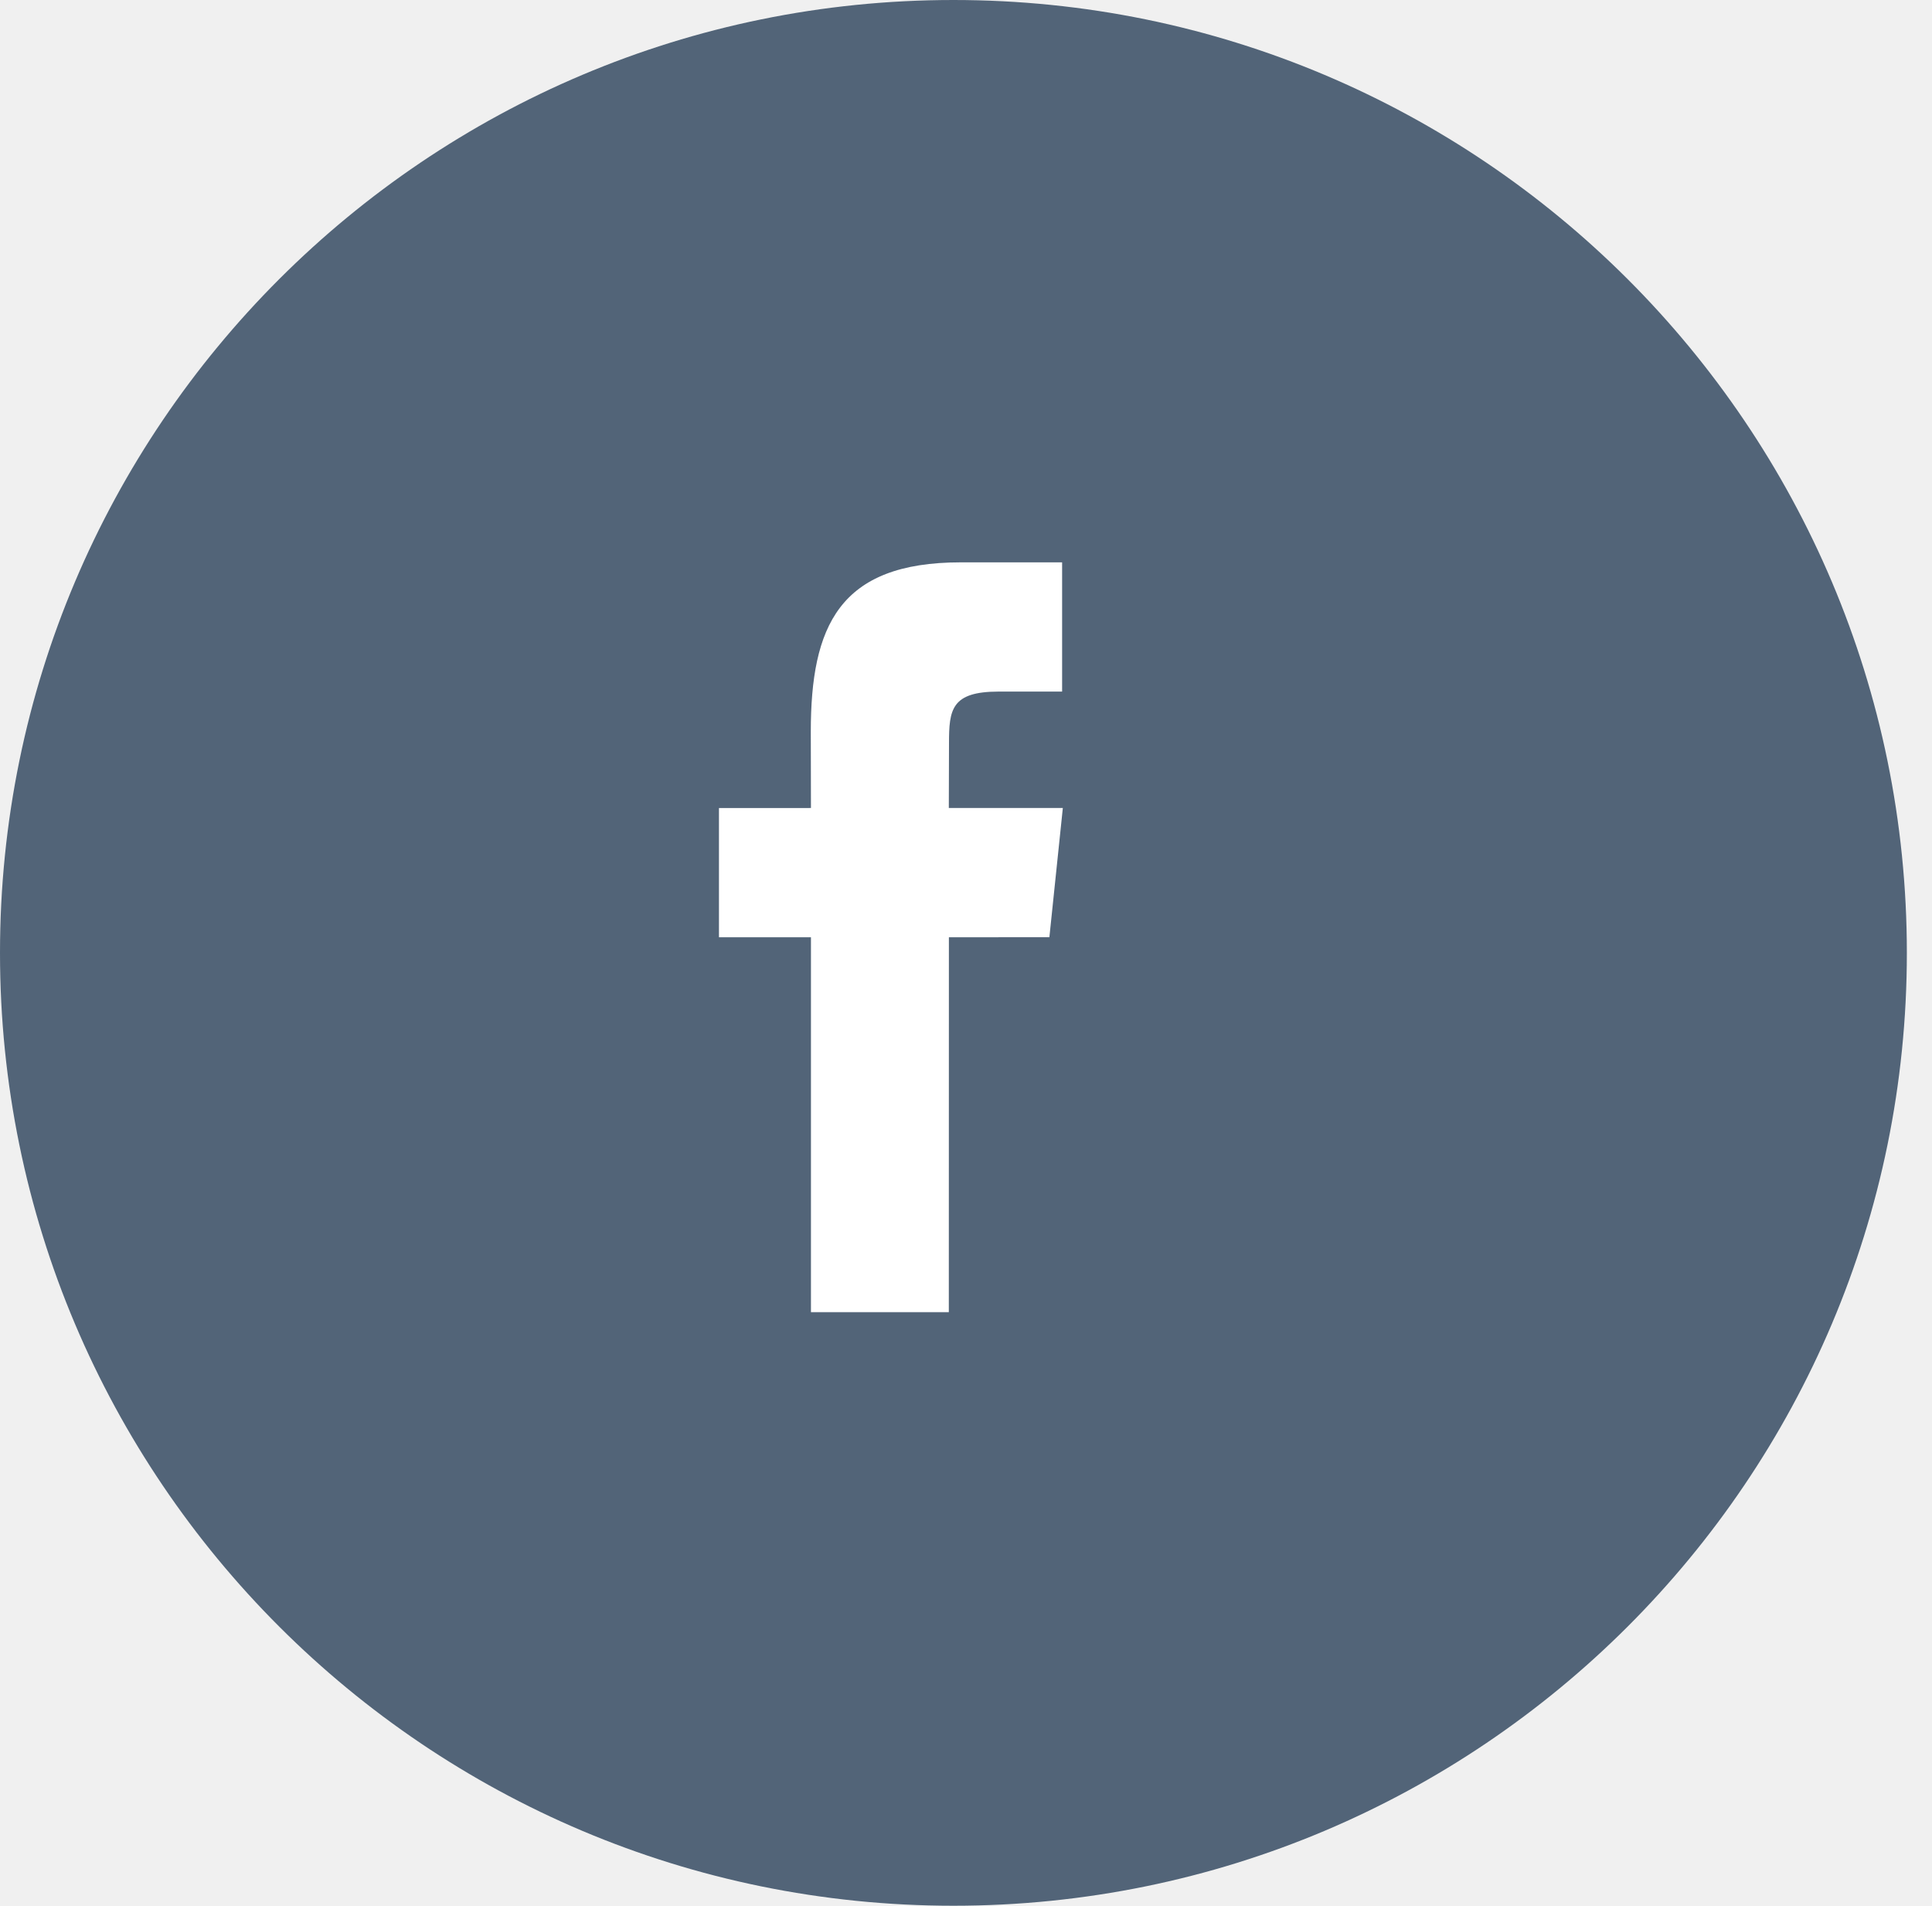
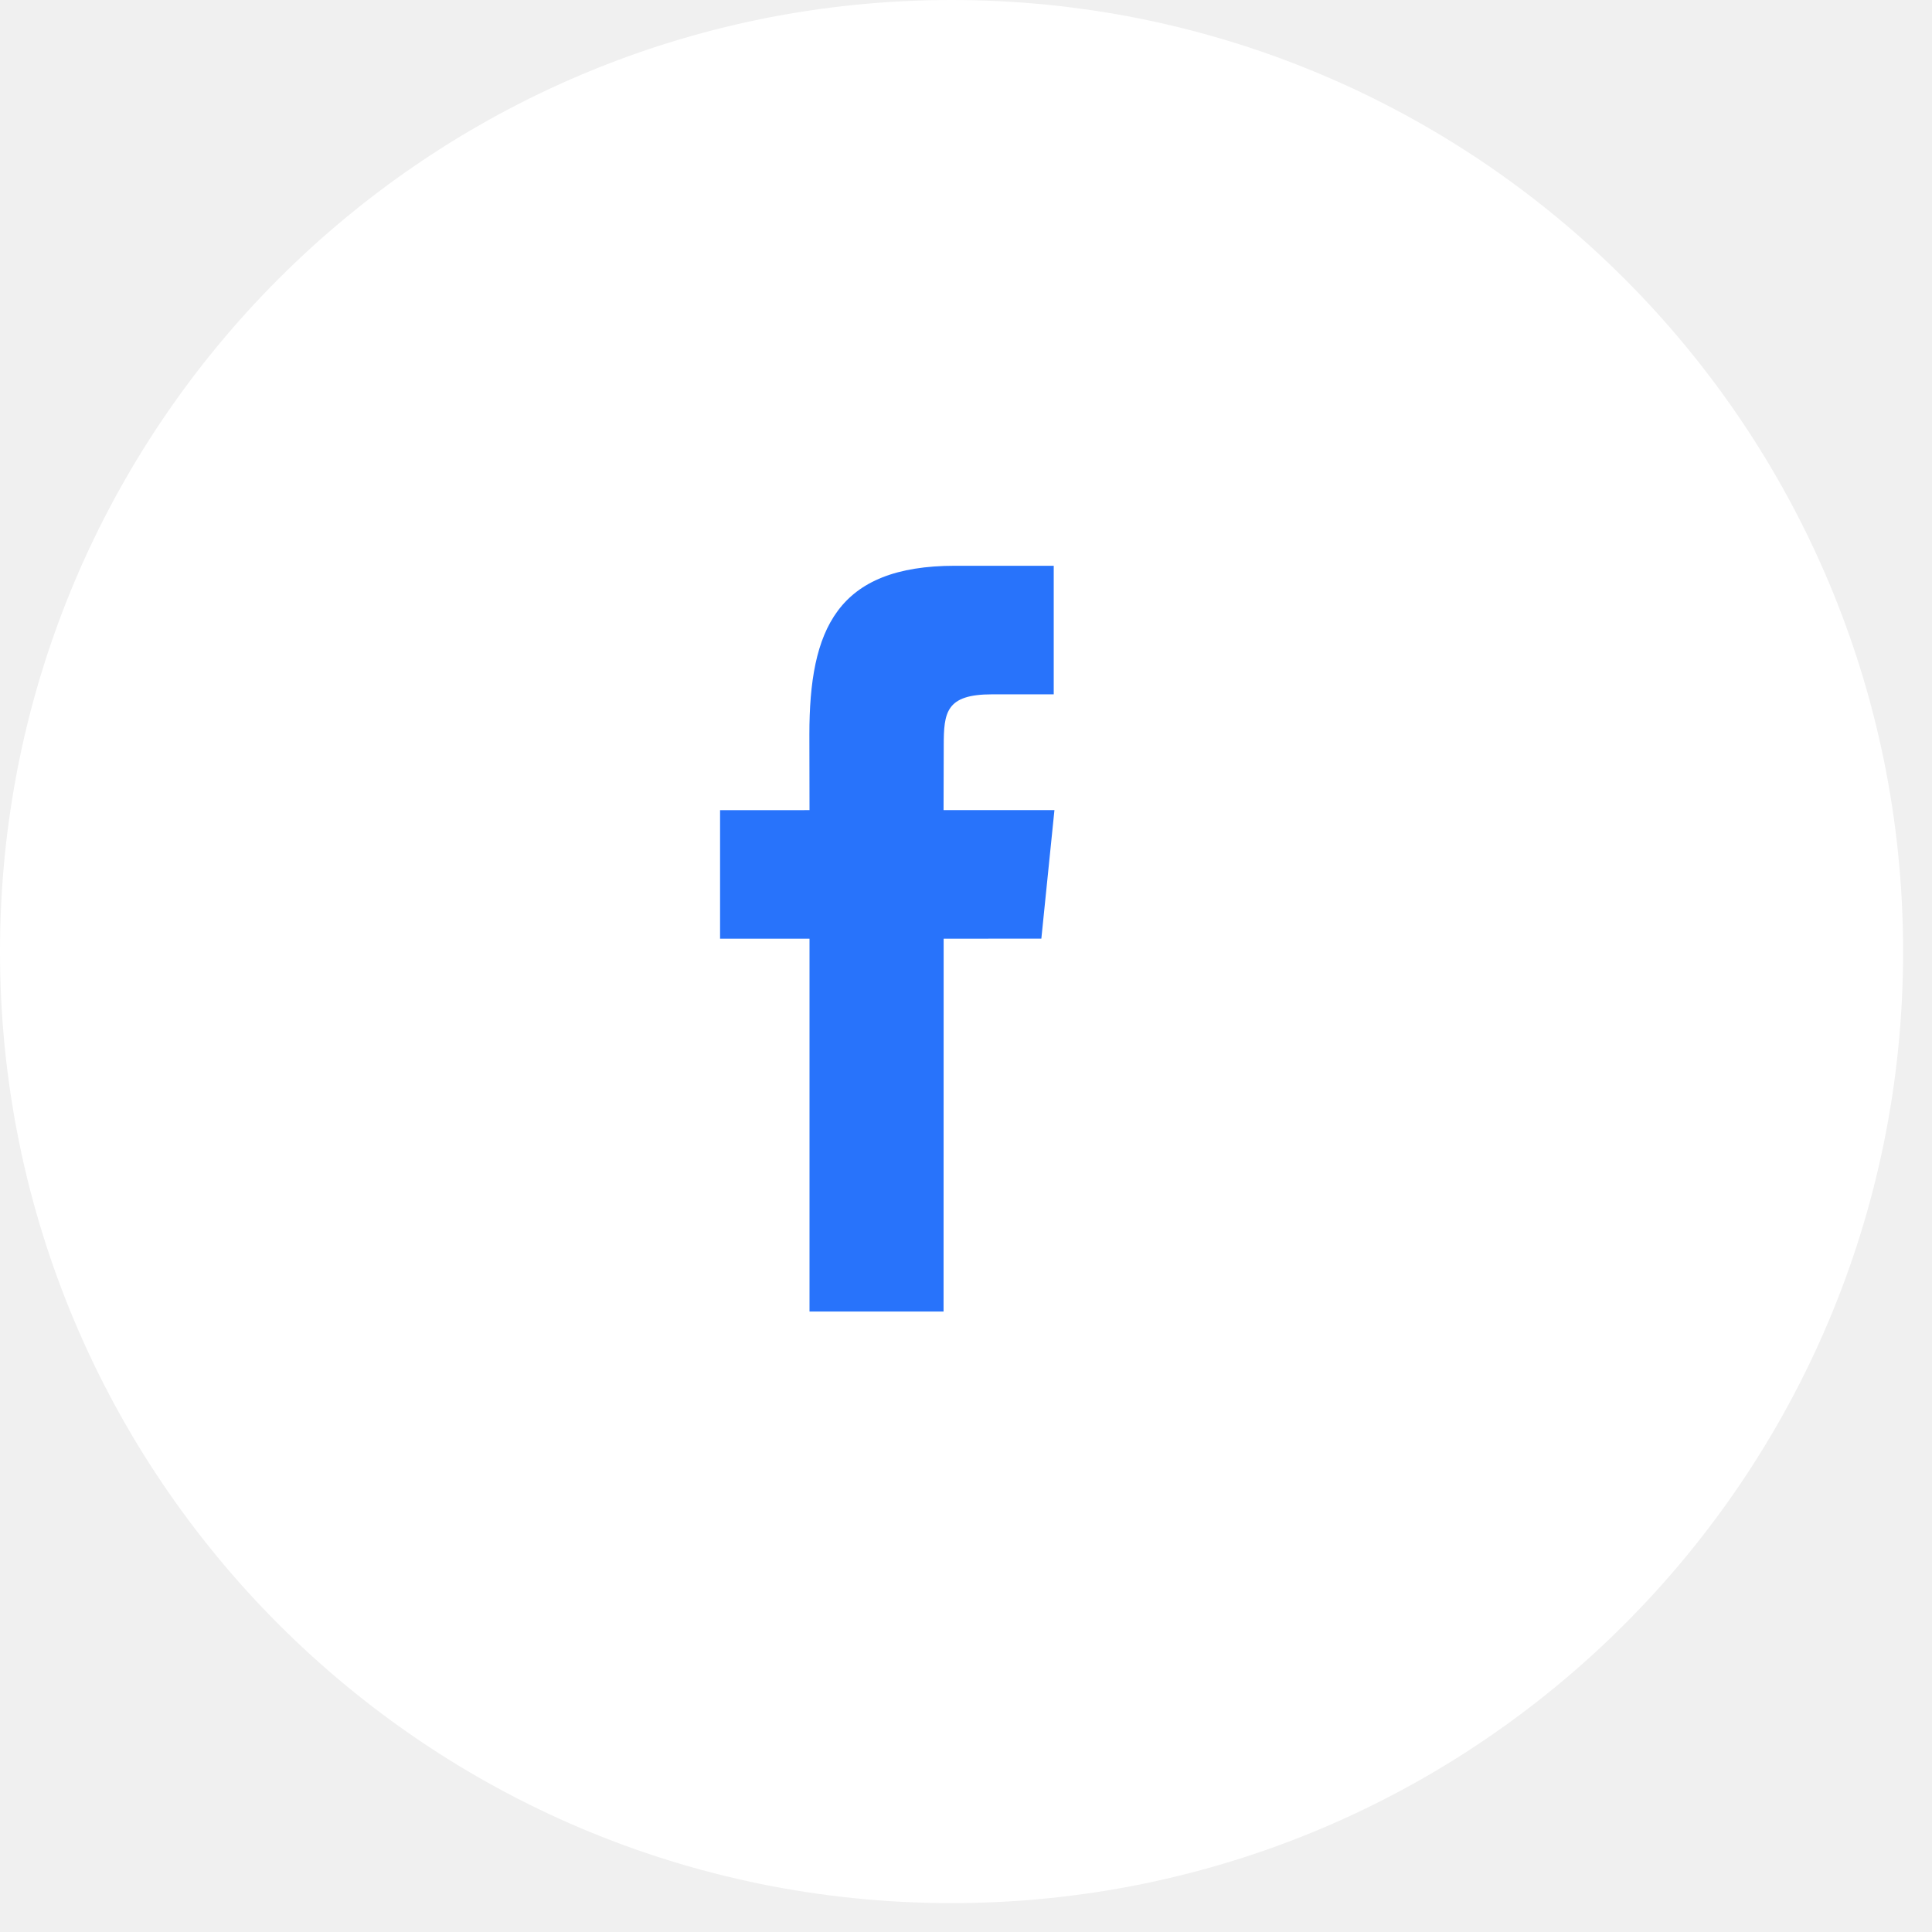
- <svg xmlns="http://www.w3.org/2000/svg" width="75" height="74" viewBox="0 0 75 74" fill="none">
-   <rect width="74.023" height="74" fill="black" fill-opacity="0" />
-   <rect width="74.023" height="74" fill="black" fill-opacity="0" />
-   <ellipse cx="37.012" cy="37" rx="37.012" ry="37" fill="#526478" />
-   <rect width="13.348" height="29.115" fill="black" fill-opacity="0" transform="translate(27.9105 21.8362)" />
-   <rect width="13.348" height="29.115" fill="black" fill-opacity="0" transform="translate(27.9105 21.8362)" />
-   <path d="M36.833 50.951H31.481V36.394H27.91V31.377L31.481 31.375L31.475 28.419C31.475 24.326 32.564 21.836 37.294 21.836H41.231V26.854H38.77C36.928 26.854 36.84 27.555 36.84 28.864L36.833 31.375H41.259L40.737 36.392L36.836 36.394L36.833 50.951Z" fill="white" />
+ <svg xmlns="http://www.w3.org/2000/svg" width="44" height="44" viewBox="0 0 44 44" fill="none">
+   <path d="M21.671 43.342C33.639 43.342 43.342 33.639 43.342 21.671C43.342 9.702 33.639 0 21.671 0C9.702 0 0 9.702 0 21.671C0 33.639 9.702 43.342 21.671 43.342Z" fill="white" />
+   <path d="M21.489 29.87H18.436V21.378H16.399V18.451L18.436 18.45L18.433 16.726C18.433 14.338 19.054 12.885 21.752 12.885H23.998V15.813H22.594C21.543 15.813 21.493 16.222 21.493 16.985L21.489 18.45H24.014L23.716 21.377L21.491 21.378L21.489 29.87Z" fill="#2873FB" />
</svg>
